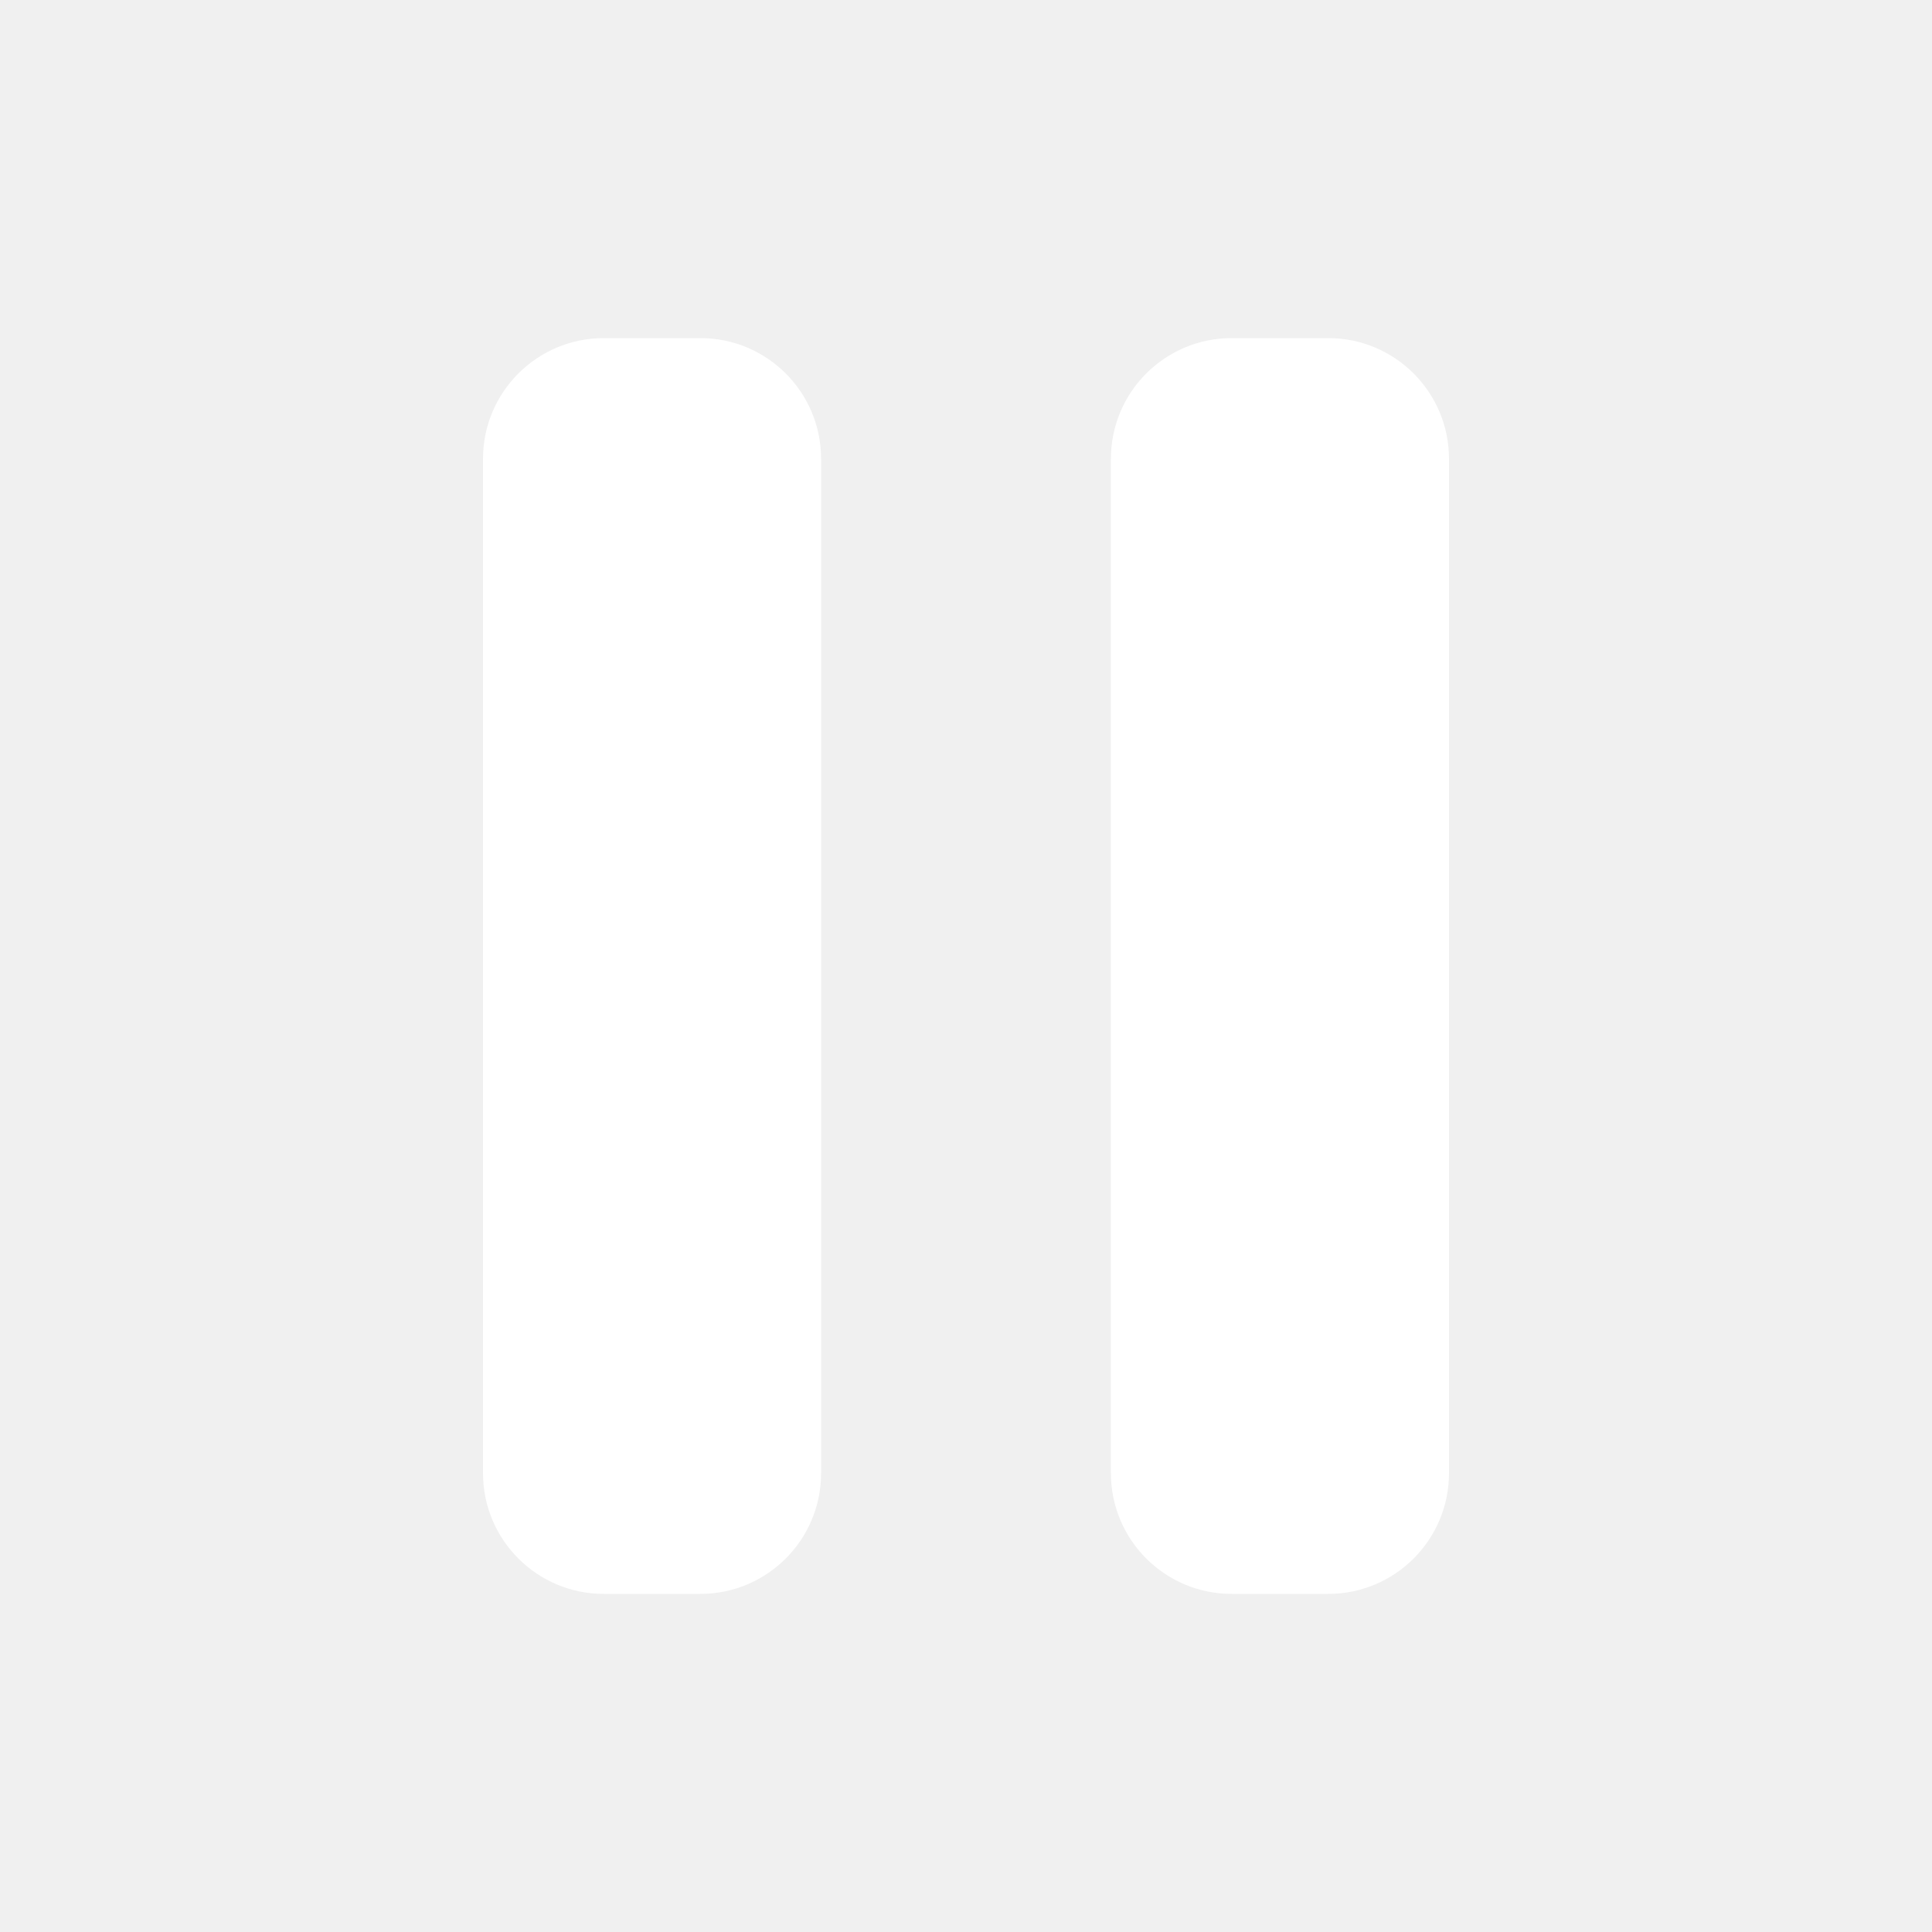
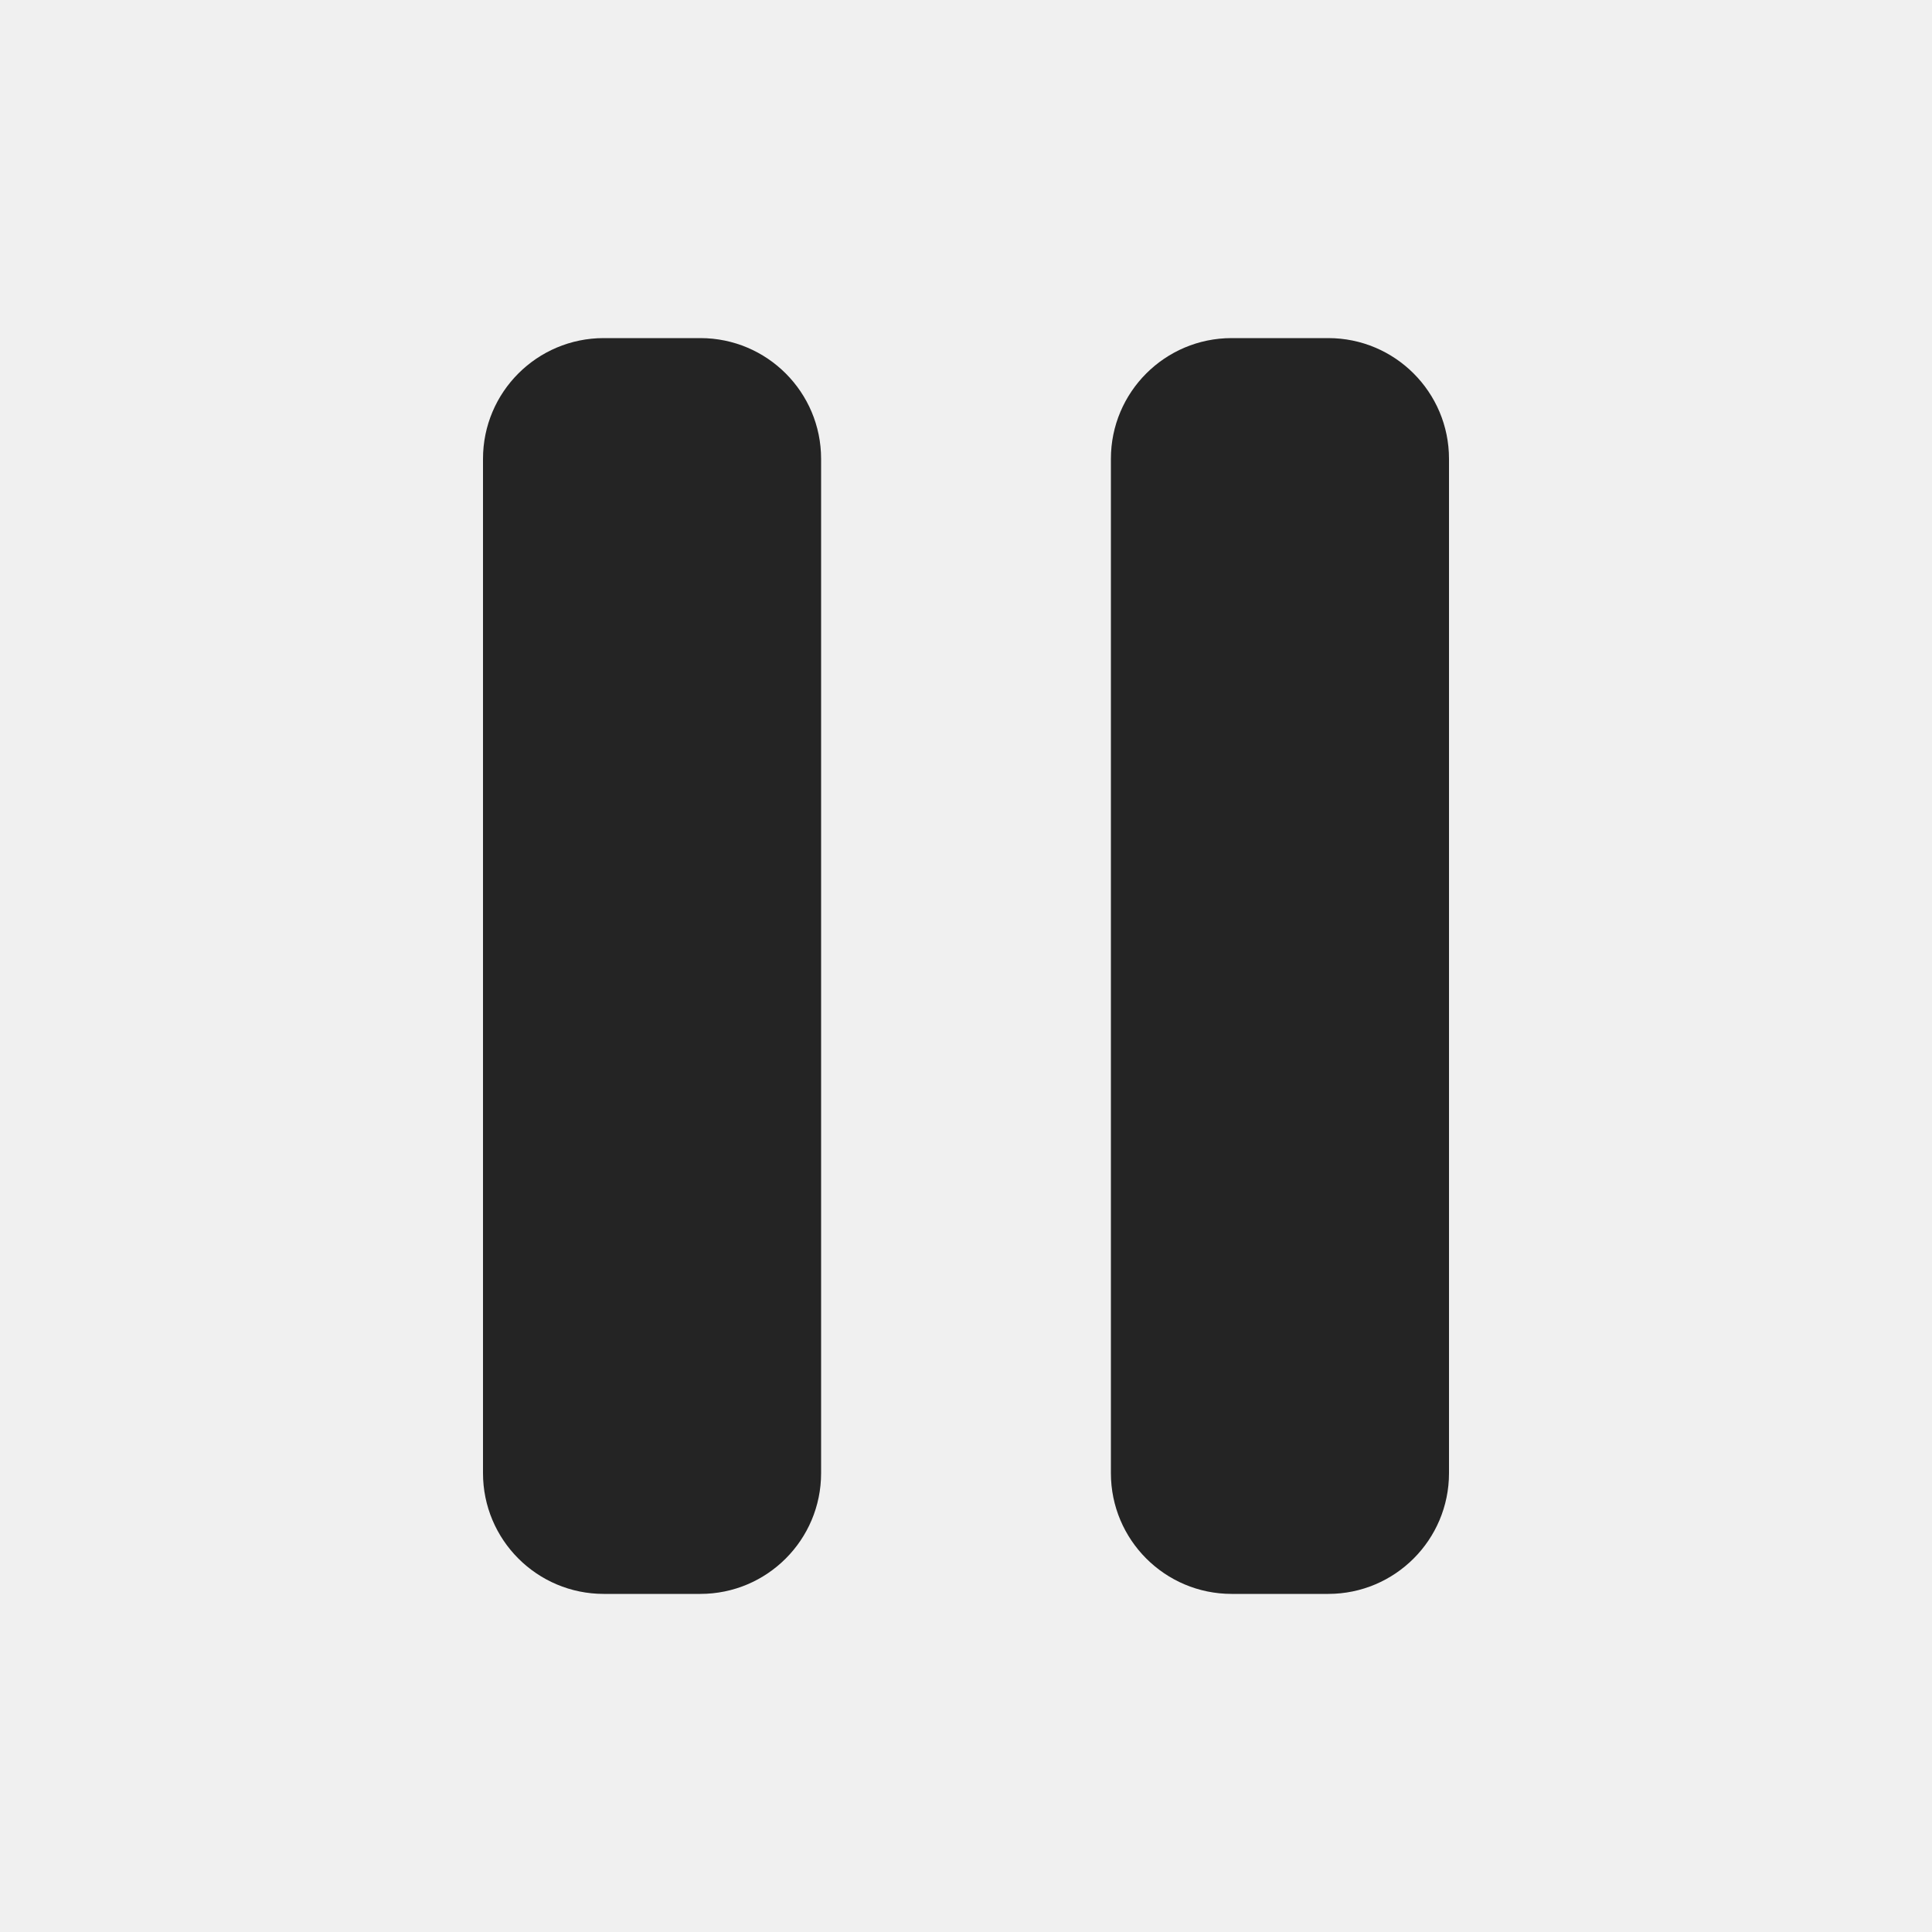
<svg xmlns="http://www.w3.org/2000/svg" width="20" height="20" viewBox="0 0 20 20" fill="none">
-   <rect x="5" y="3.5" width="3.5" height="13" rx="1.25" fill="white" />
-   <rect x="11.5" y="3.5" width="3.5" height="13" rx="1.25" fill="white" />
+   <rect x="5" y="3.5" width="3.5" height="13" rx="1.25" fill="#242424" />
+   <rect x="11.5" y="3.5" width="3.5" height="13" rx="1.25" fill="#242424" />
</svg>
